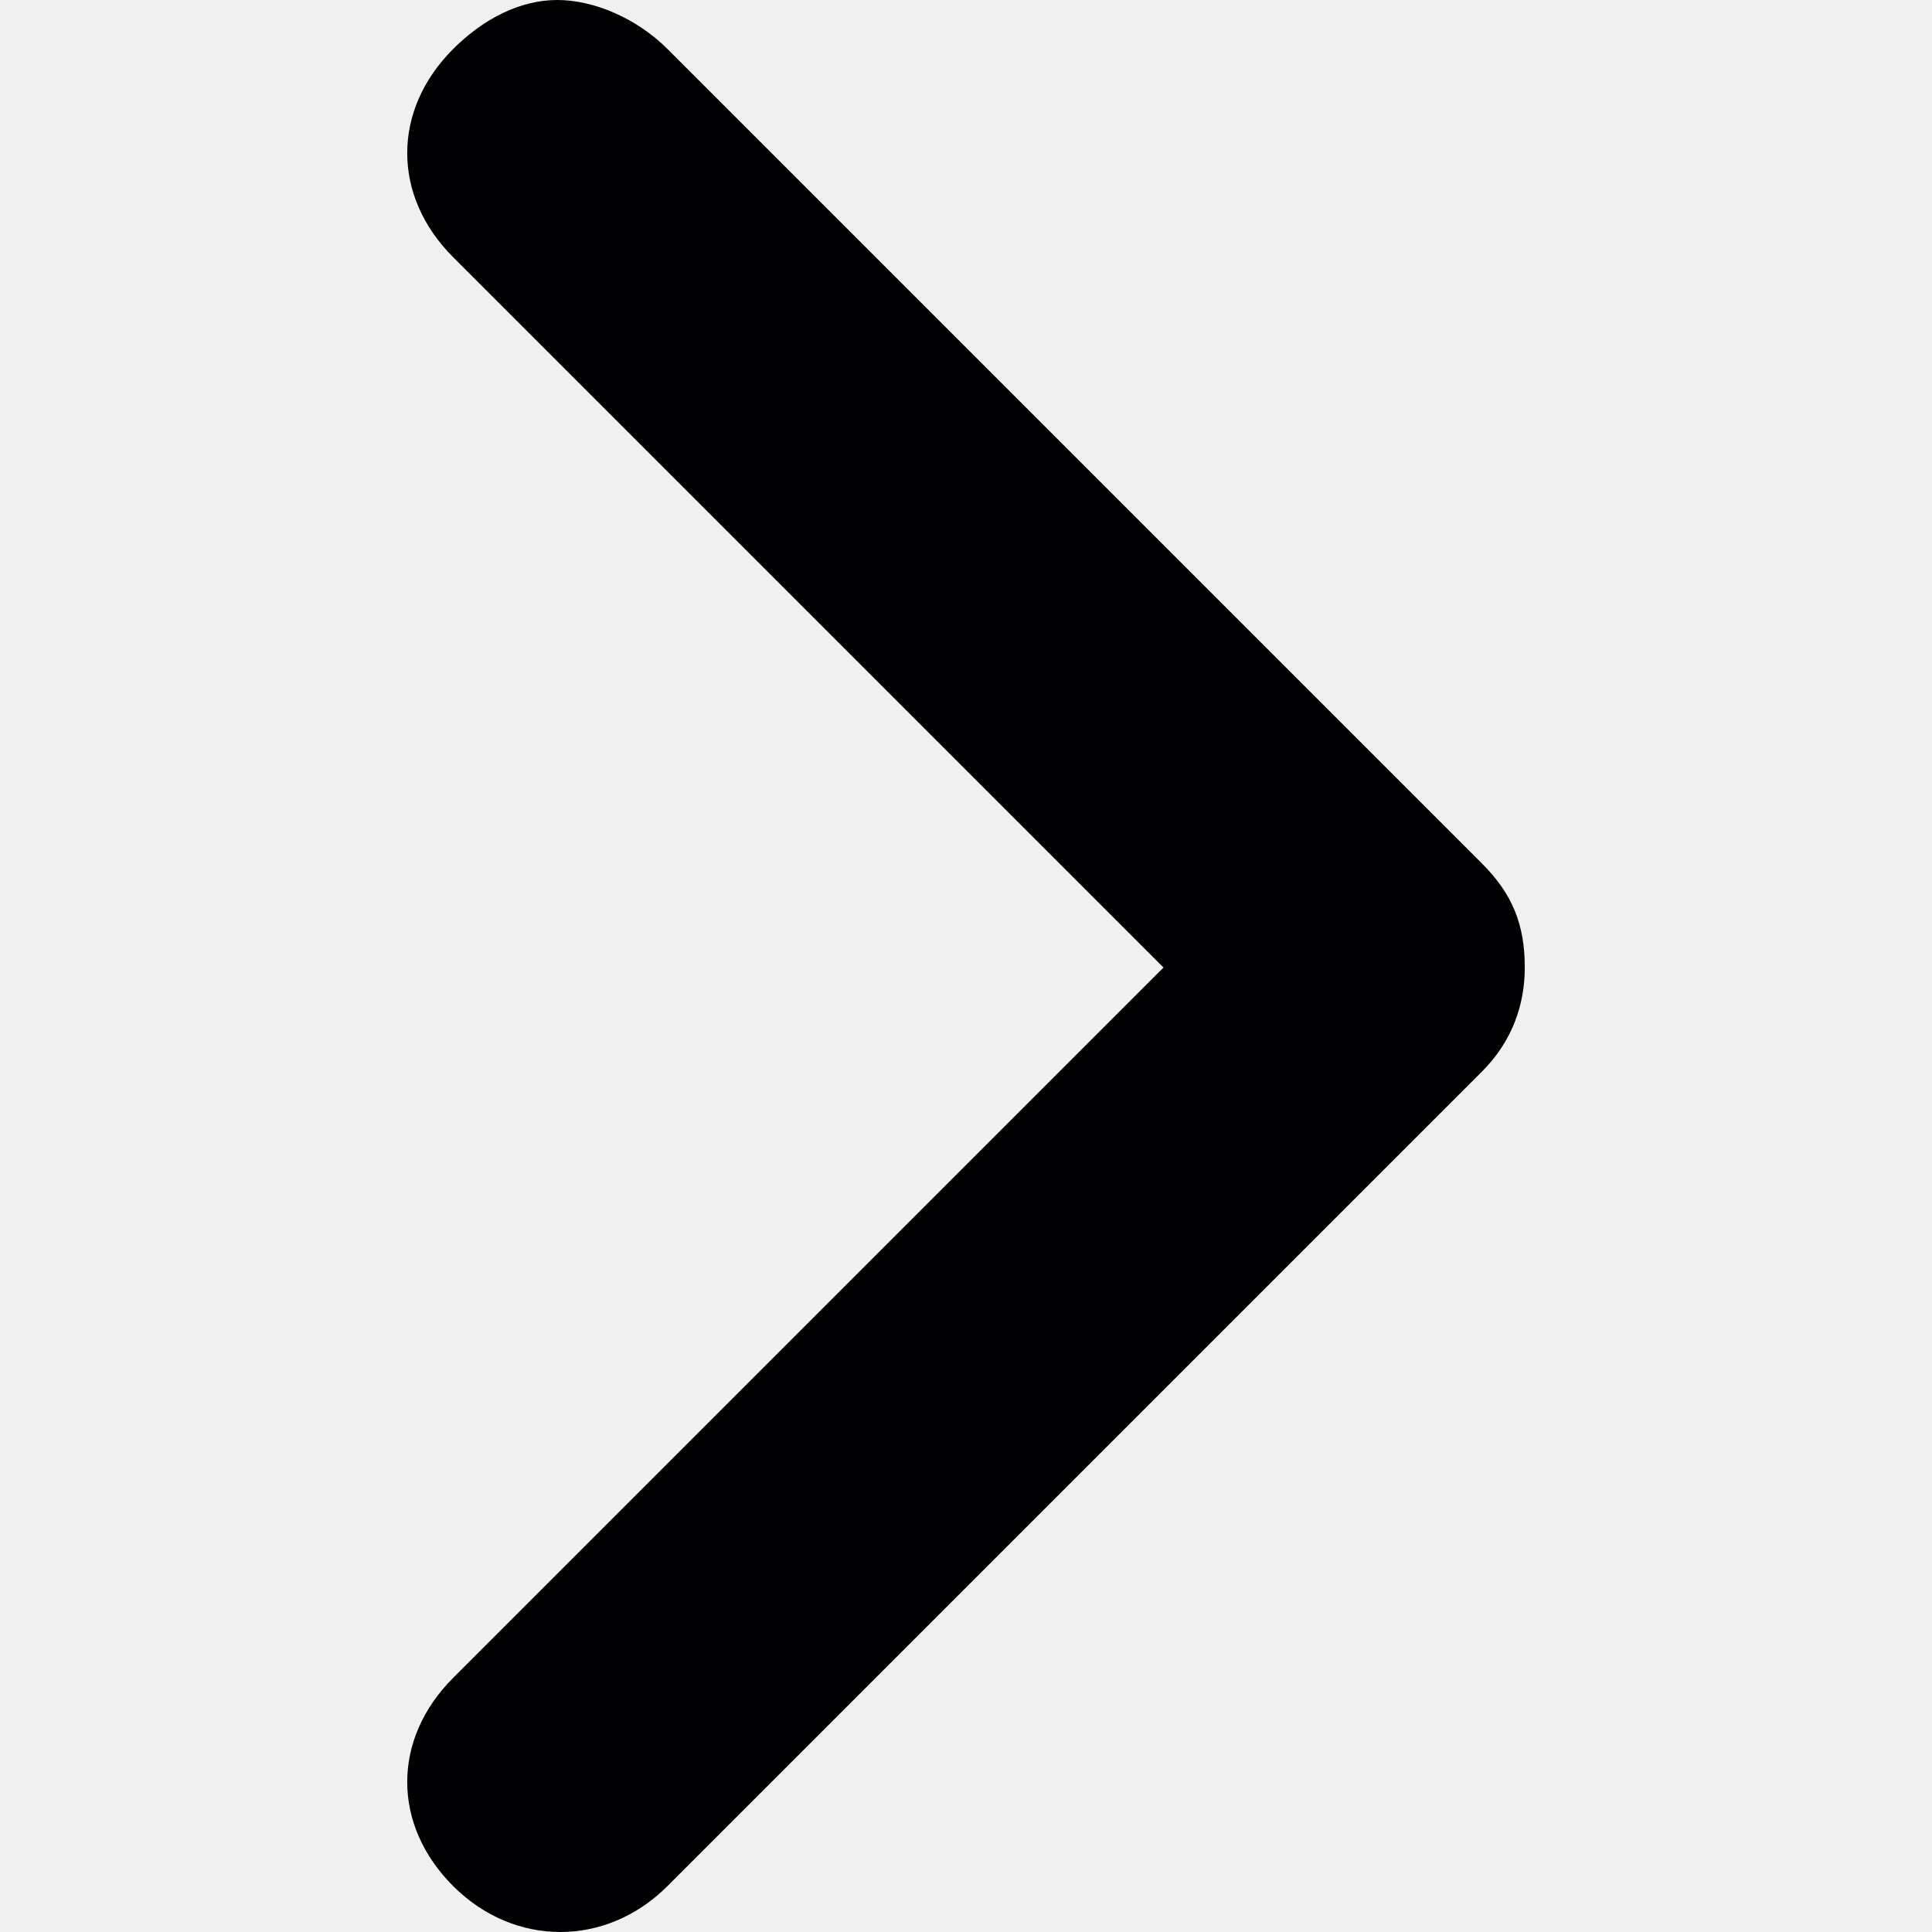
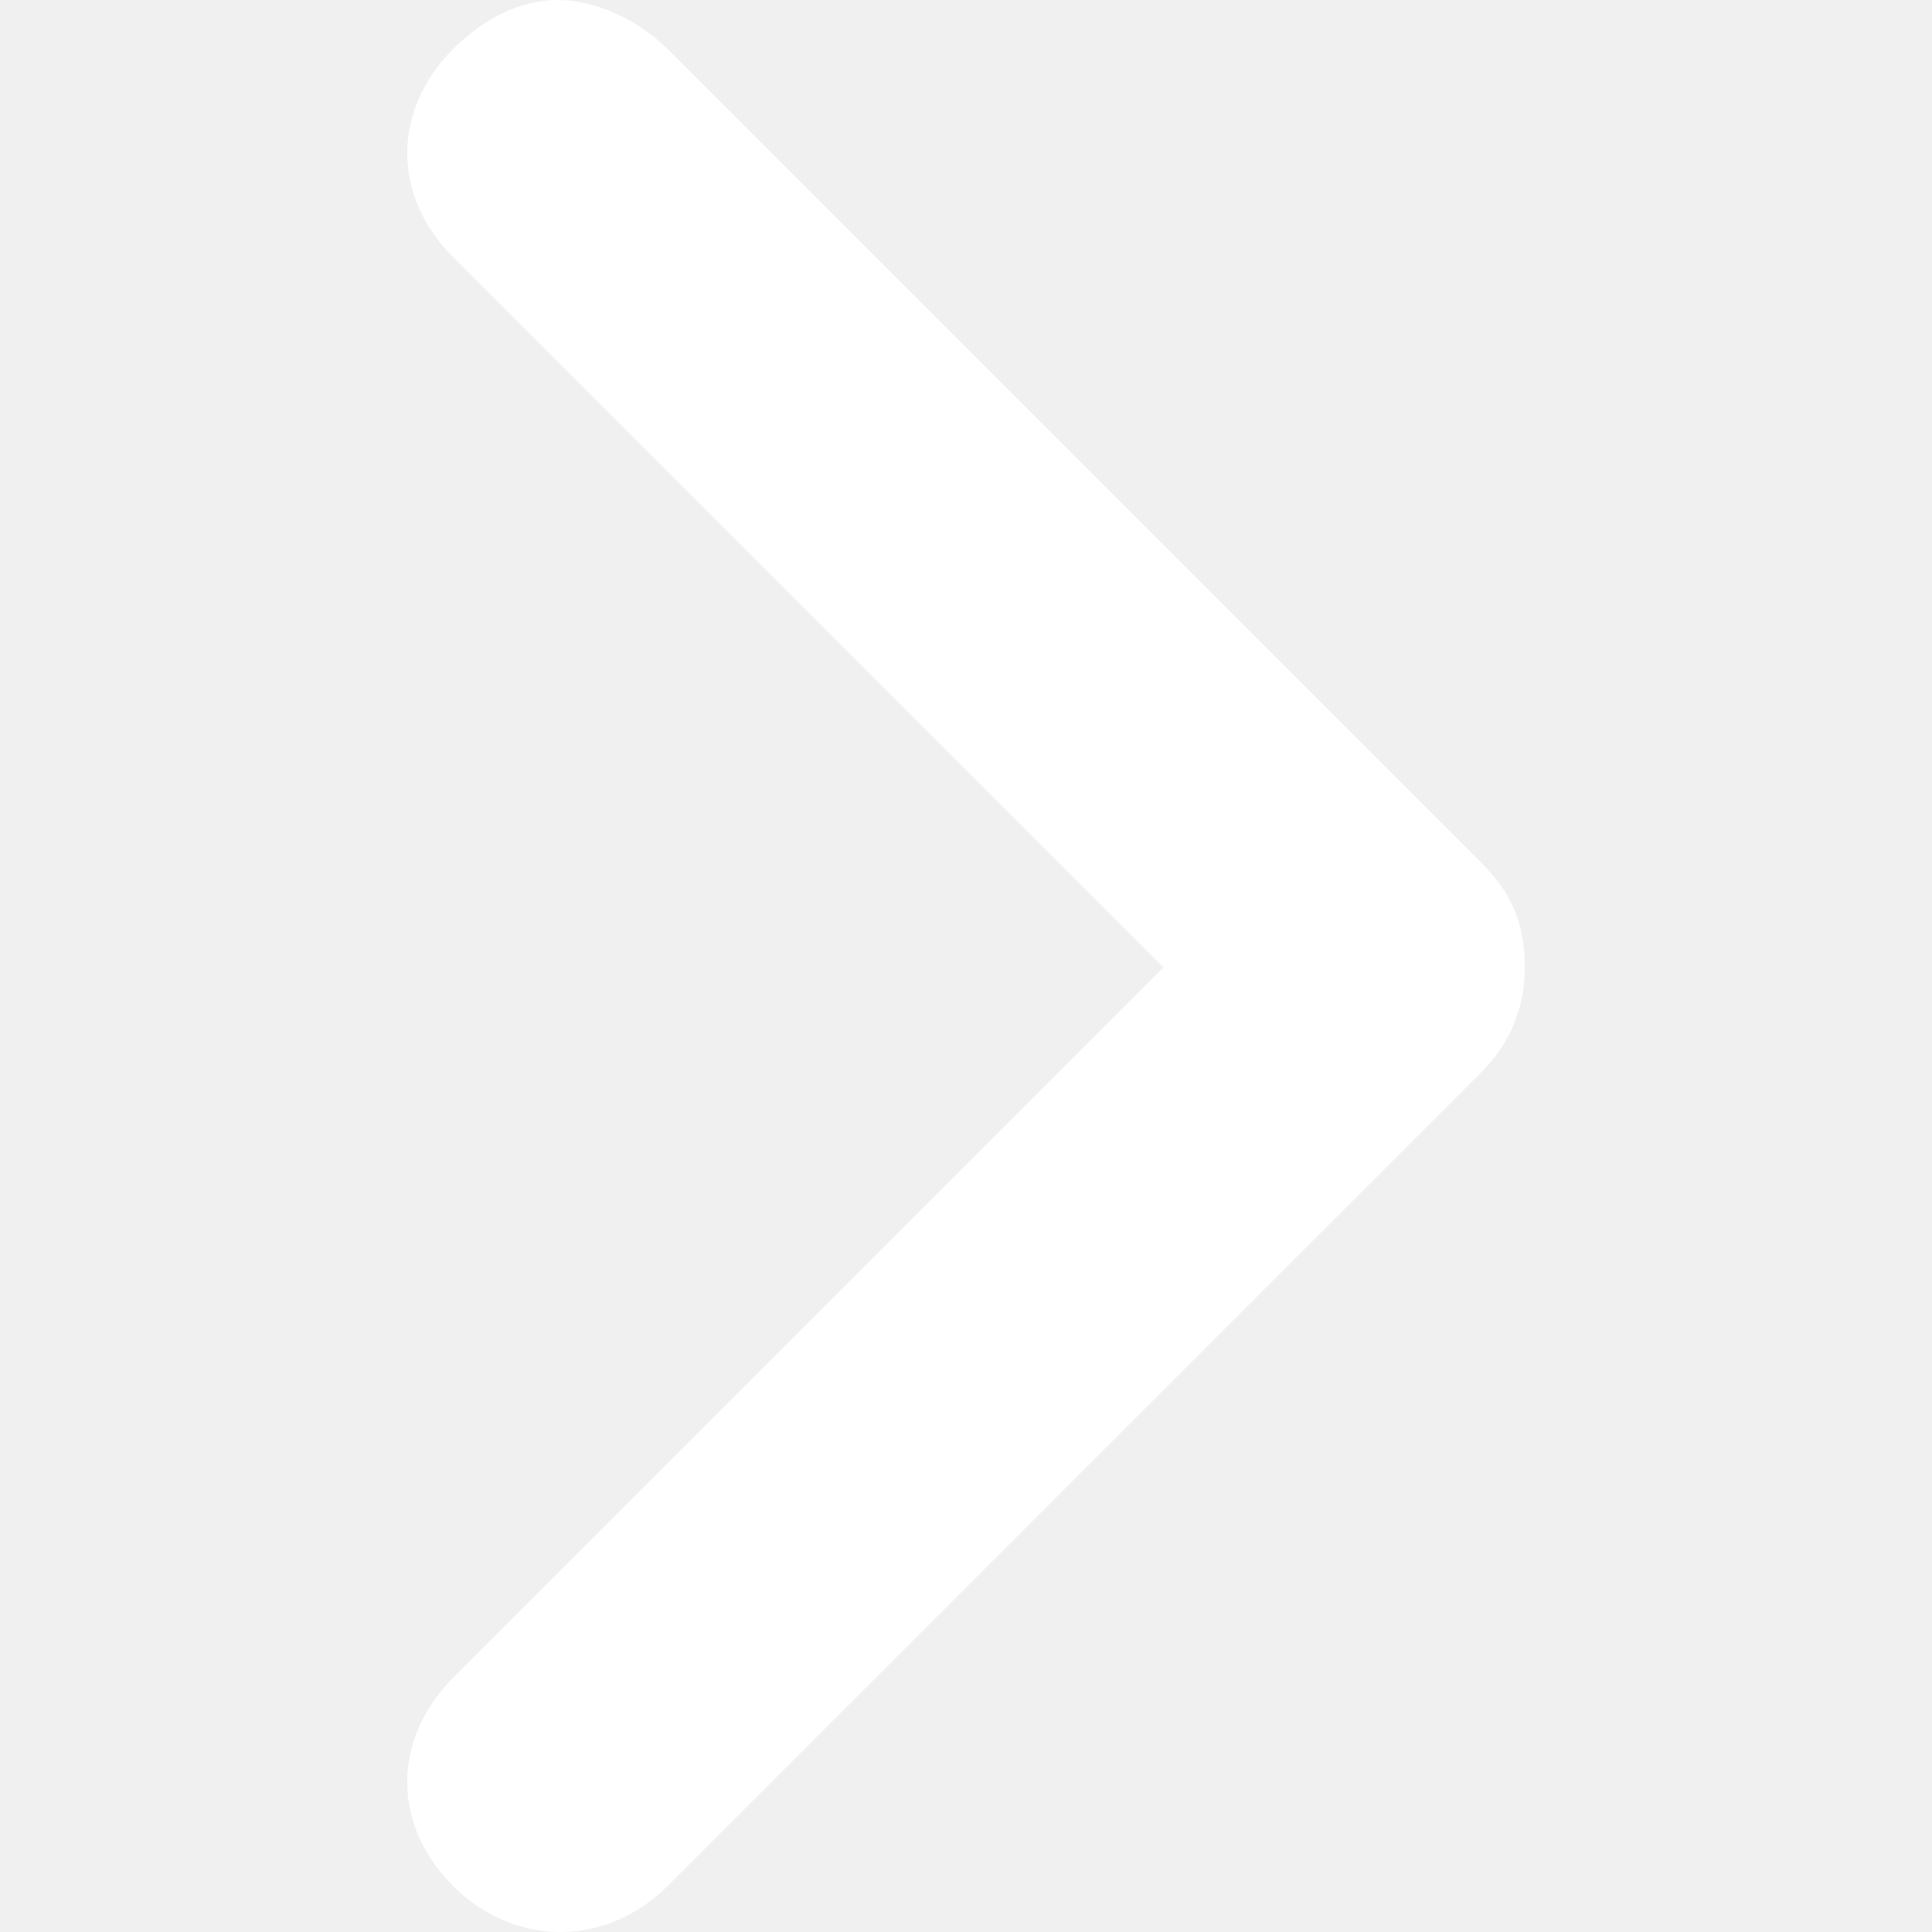
<svg xmlns="http://www.w3.org/2000/svg" version="1.1" id="Capa_1" x="0px" y="0px" viewBox="0 0 315.5 315.5" style="enable-background:new 0 0 315.5 315.5;" xml:space="preserve">
  <g>
    <g>
-       <path style="fill:#010002;" d="M242,141L109,8c-5-5-12-8-18-8S79,3,74,8c-10,10-10,24,0,34l116,116L74,274c-10,10-10,24,0,34    s25,10,35,0l133-133c5-5,7-11,7-17C249,151,247,146,242,141z" />
+       <path style="fill:#fff;" d="M242,141L109,8c-5-5-12-8-18-8S79,3,74,8c-10,10-10,24,0,34l116,116L74,274c-10,10-10,24,0,34    s25,10,35,0l133-133c5-5,7-11,7-17C249,151,247,146,242,141z" />
    </g>
  </g>
  <g>
</g>
  <g>
</g>
  <g>
</g>
  <g>
</g>
  <g>
</g>
  <g>
</g>
  <g>
</g>
  <g>
</g>
  <g>
</g>
  <g>
</g>
  <g>
</g>
  <g>
</g>
  <g>
</g>
  <g>
</g>
  <g>
</g>
</svg>
